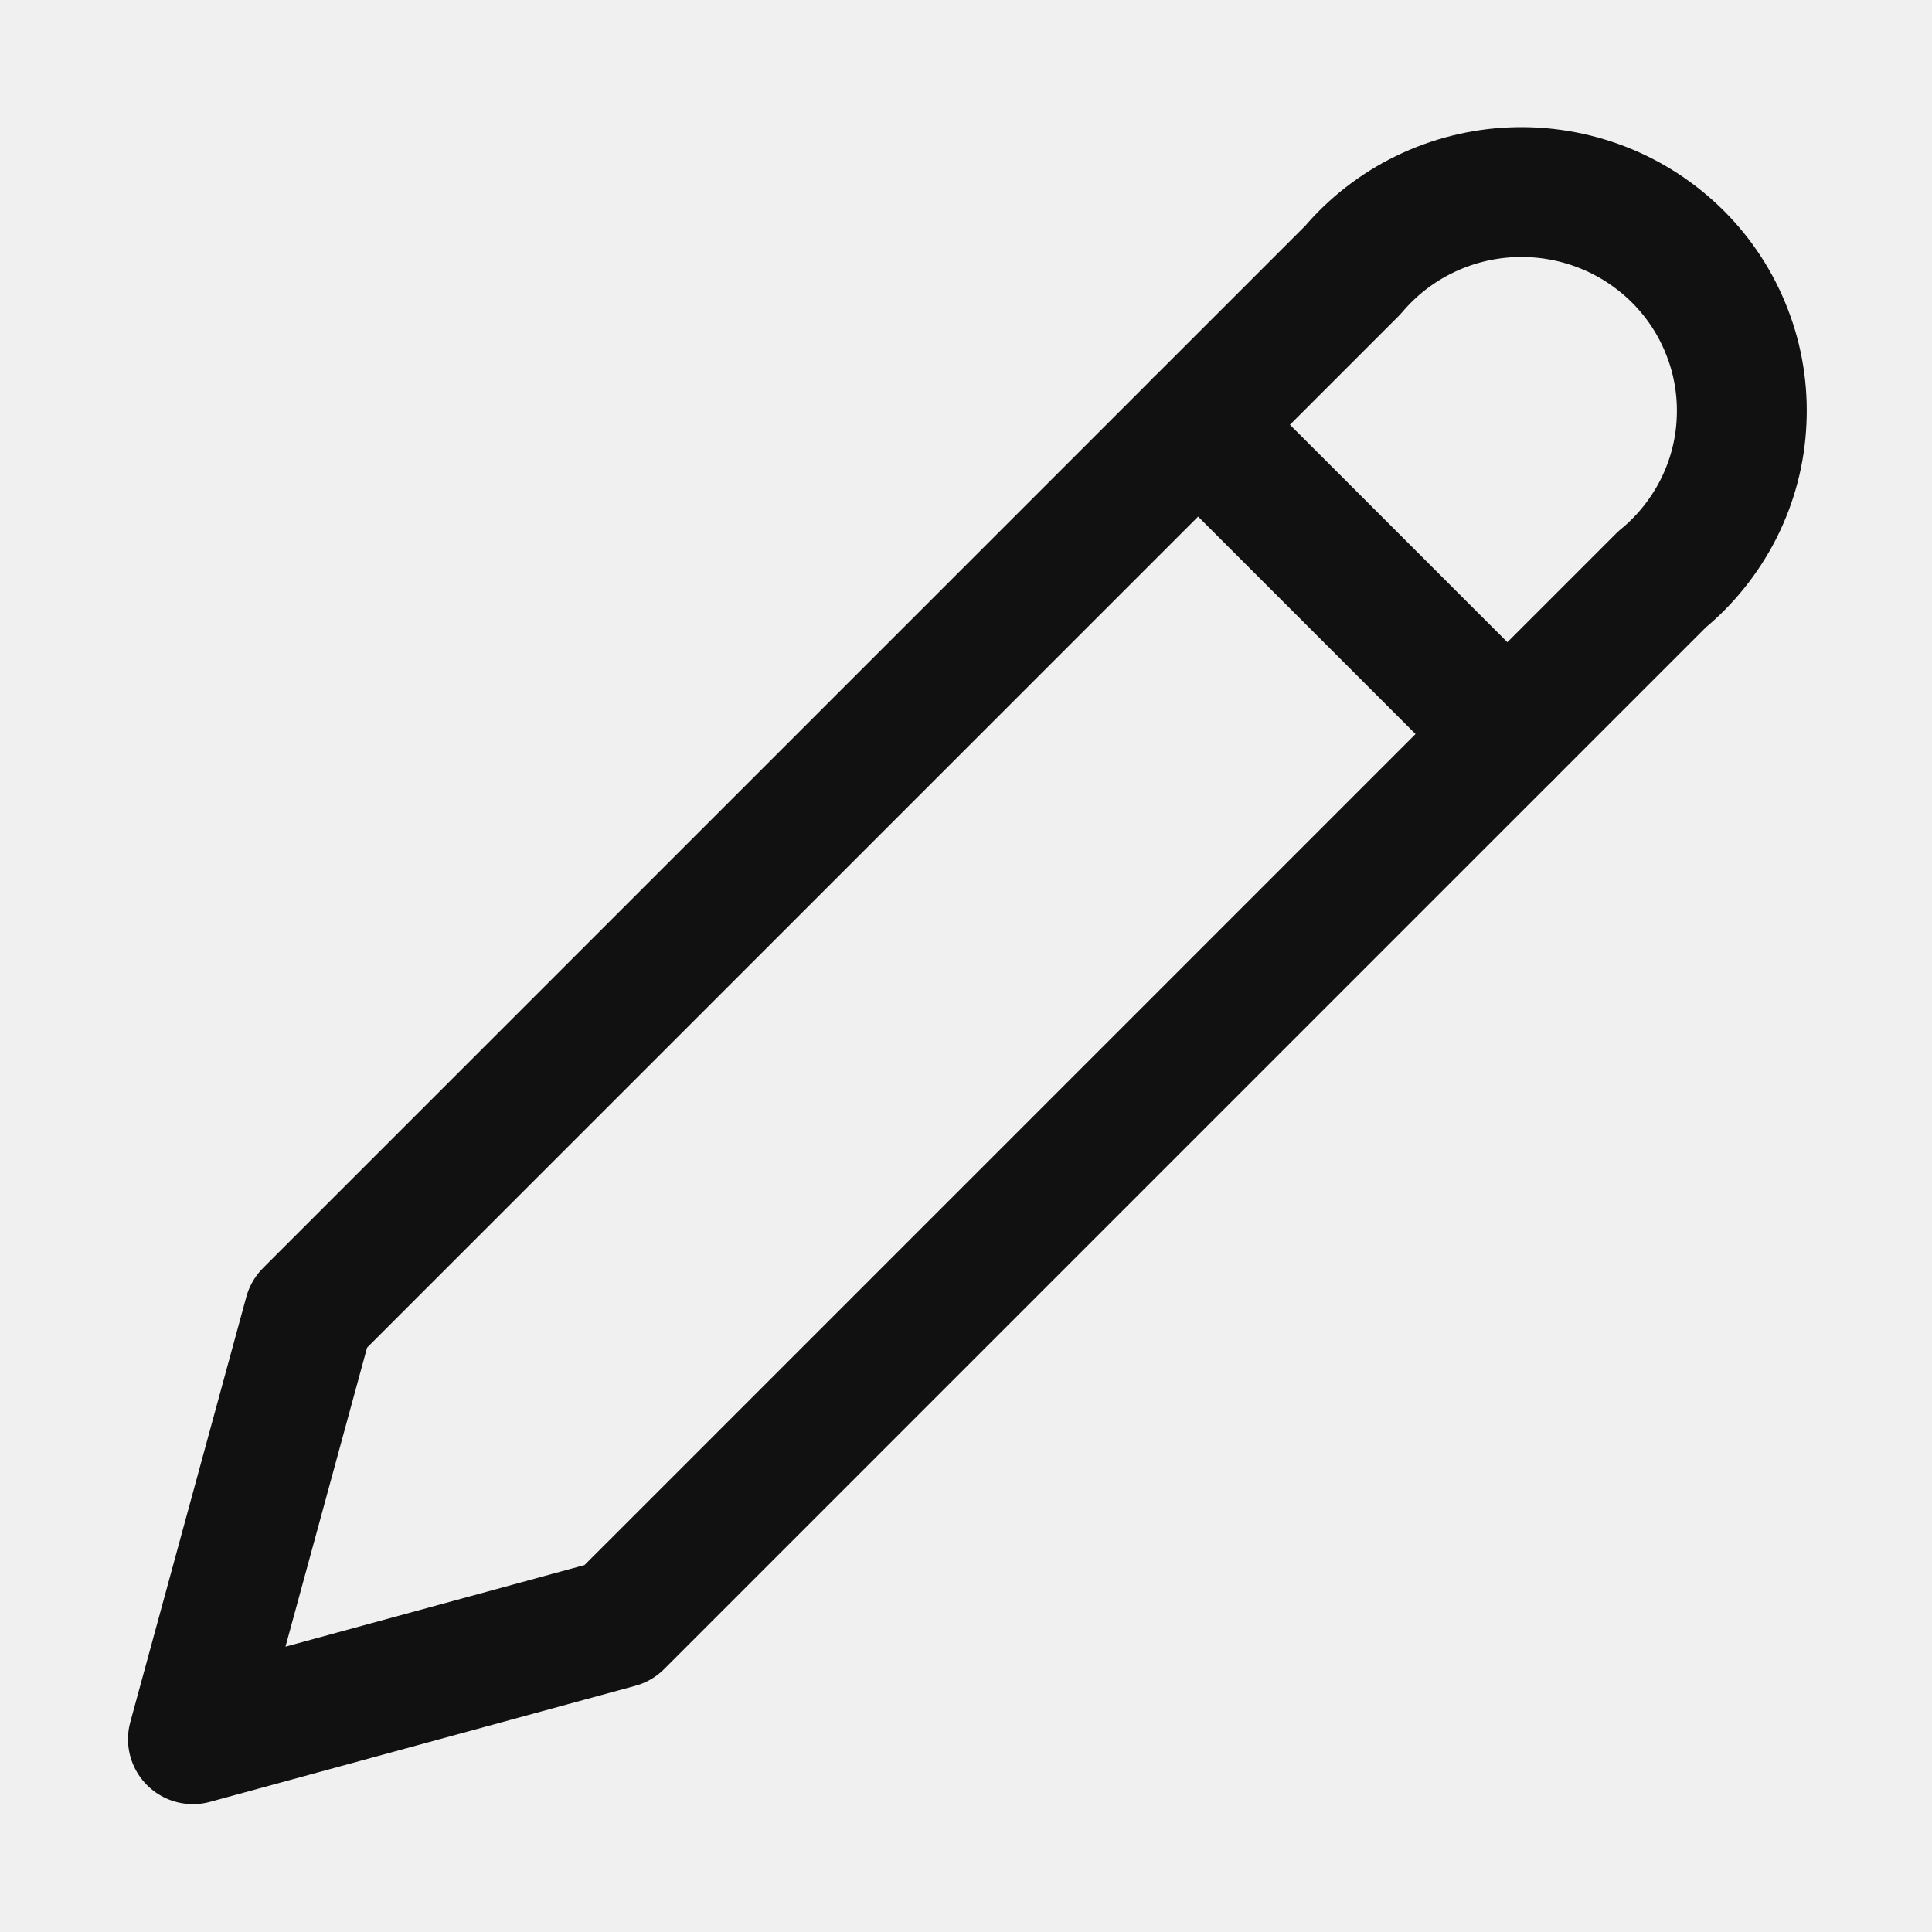
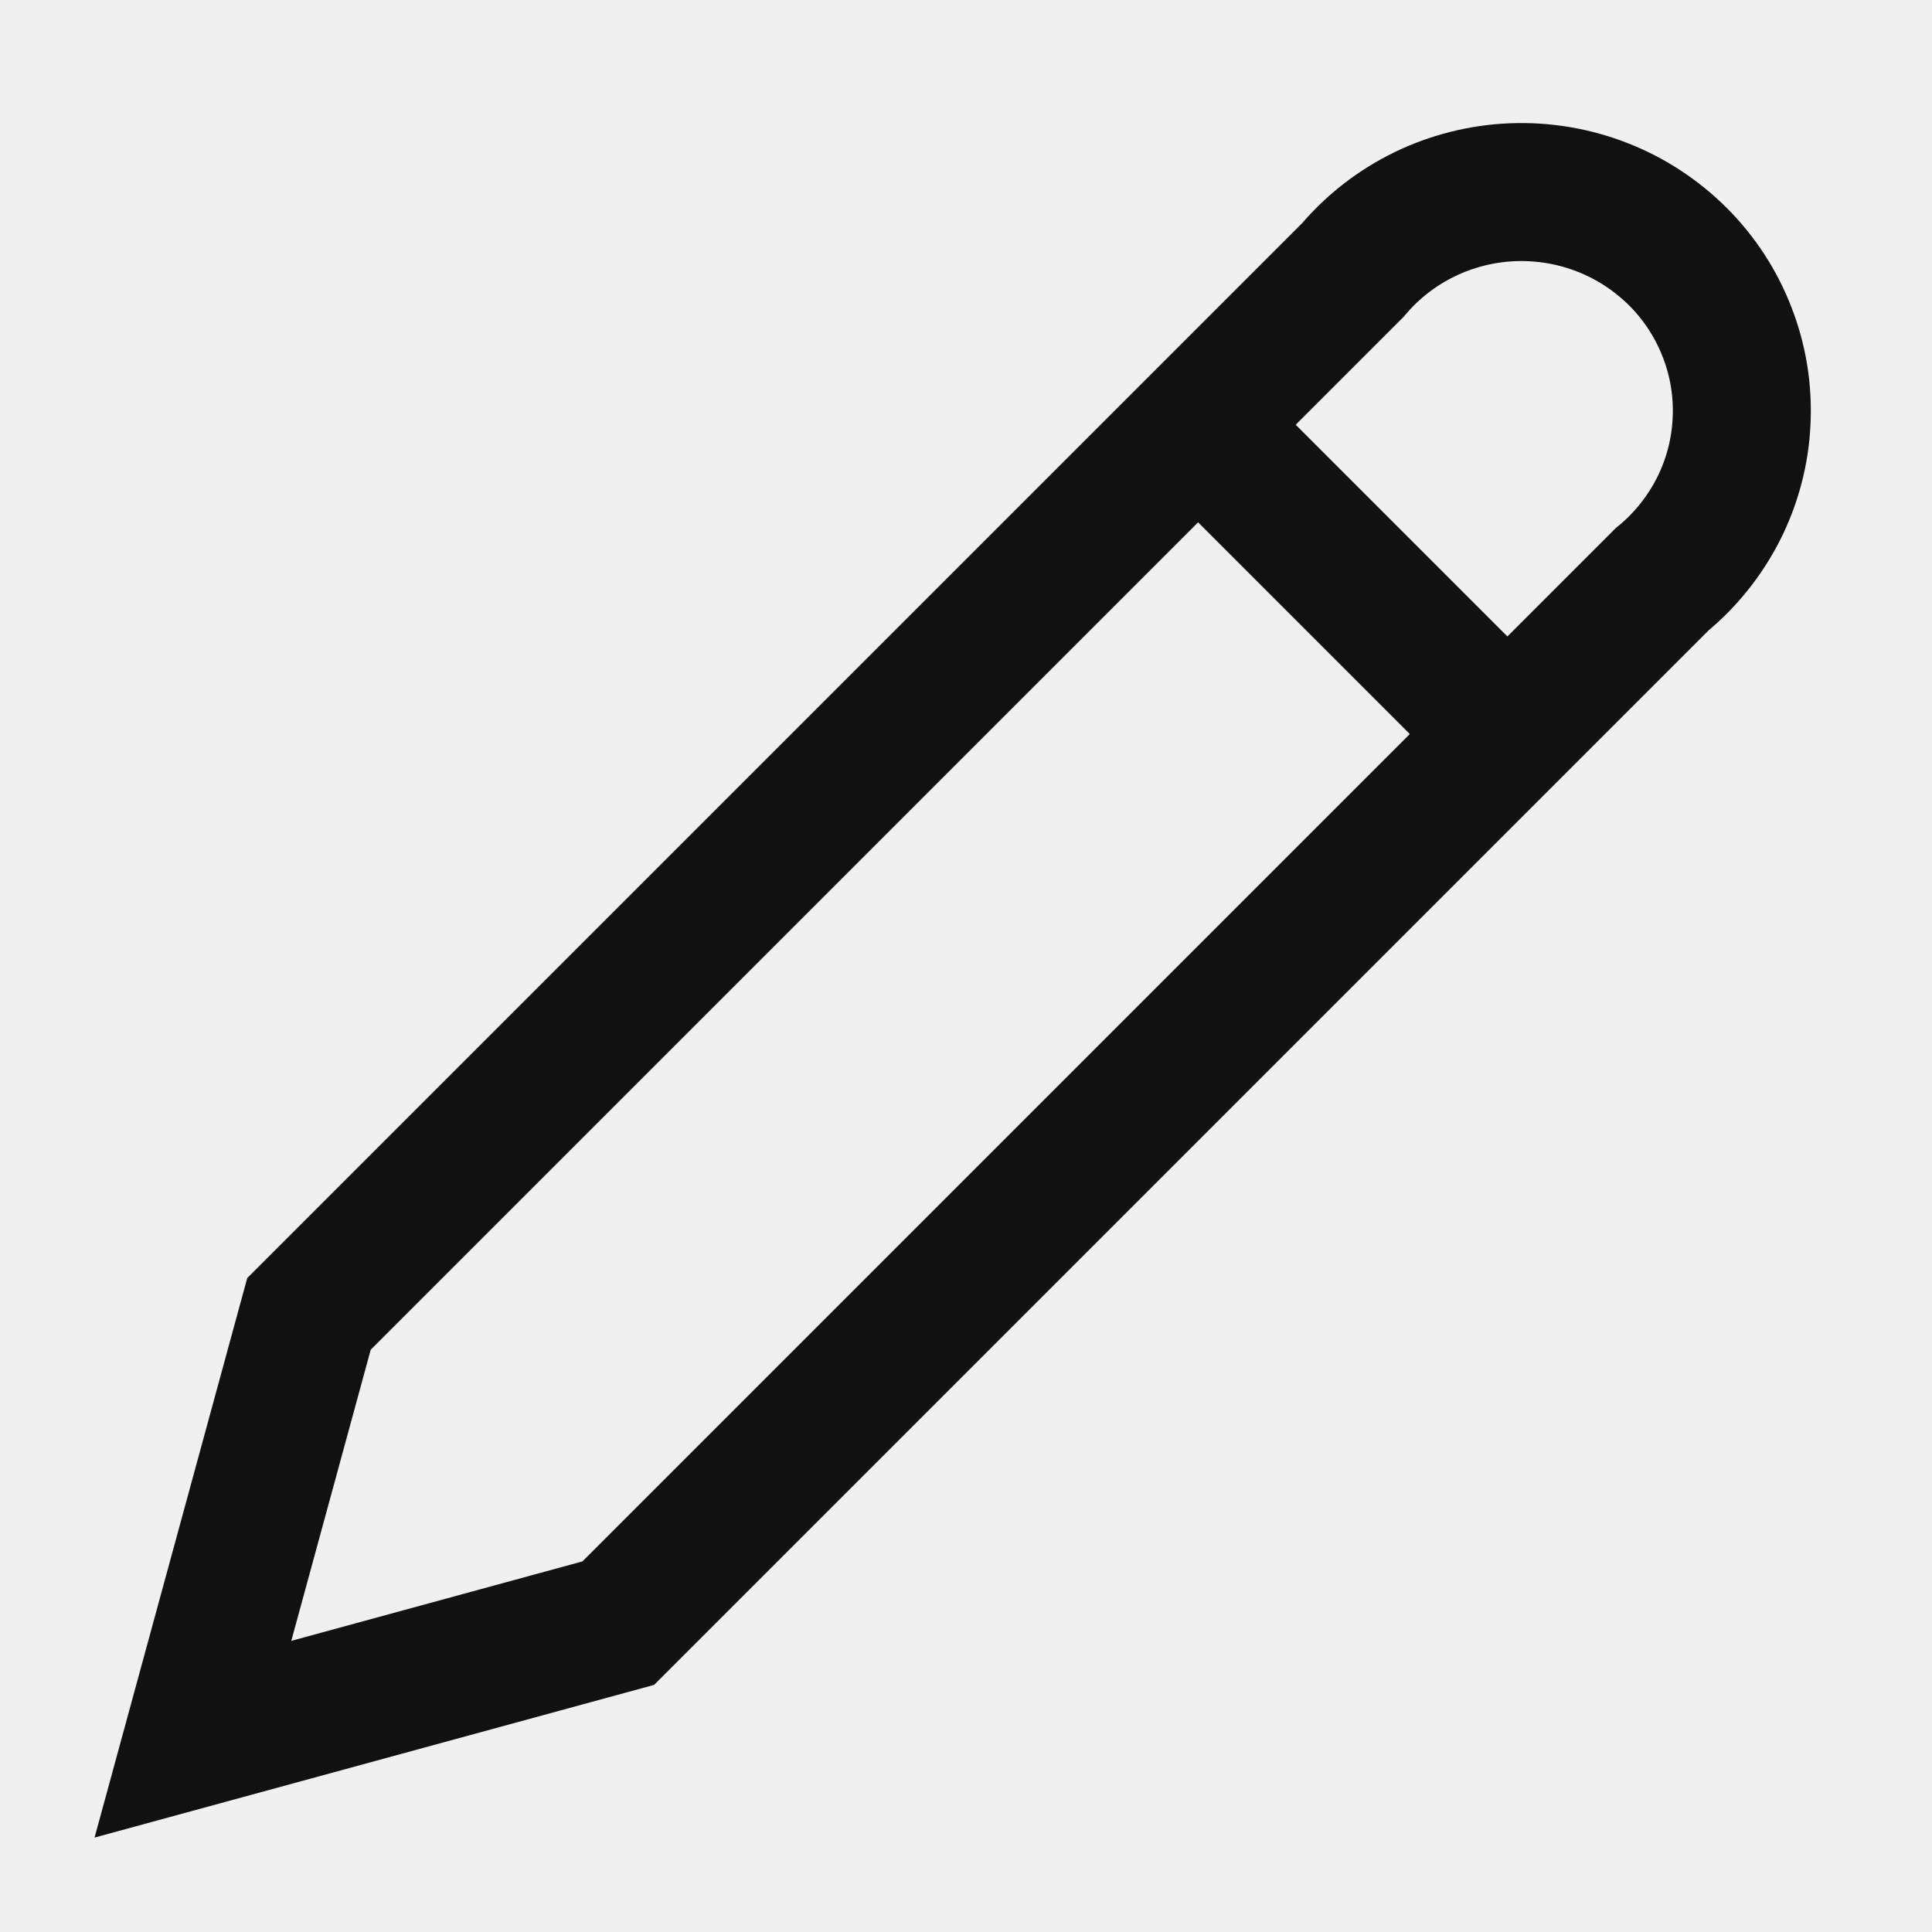
<svg xmlns="http://www.w3.org/2000/svg" width="14" height="14" viewBox="0 0 14 14" fill="none">
-   <g id="Frame" clip-path="url(#clip0_252_260)">
-     <path id="Vector" d="M9.803 1.957C9.946 1.788 10.122 1.651 10.321 1.554C10.52 1.457 10.738 1.402 10.959 1.393C11.181 1.384 11.402 1.421 11.608 1.501C11.815 1.581 12.002 1.704 12.159 1.86C12.315 2.016 12.437 2.203 12.516 2.409C12.596 2.614 12.631 2.834 12.62 3.054C12.61 3.274 12.553 3.489 12.454 3.686C12.354 3.883 12.215 4.058 12.044 4.198L4.48 11.762L1.398 12.603L2.239 9.521L9.803 1.957Z" stroke="#111111" stroke-width="0.941" stroke-linecap="round" stroke-linejoin="round" />
-     <path id="Vector_2" d="M8.682 3.078L10.923 5.319" stroke="#111111" stroke-width="0.941" stroke-linecap="round" stroke-linejoin="round" />
+   <g id="Frame" clipPath="url(#clip0_252_260)">
+     <path id="Vector" d="M9.803 1.957C9.946 1.788 10.122 1.651 10.321 1.554C10.52 1.457 10.738 1.402 10.959 1.393C11.181 1.384 11.402 1.421 11.608 1.501C11.815 1.581 12.002 1.704 12.159 1.86C12.315 2.016 12.437 2.203 12.516 2.409C12.596 2.614 12.631 2.834 12.62 3.054C12.61 3.274 12.553 3.489 12.454 3.686C12.354 3.883 12.215 4.058 12.044 4.198L4.48 11.762L1.398 12.603L2.239 9.521L9.803 1.957Z" stroke="#111111" strokeWidth="0.941" strokeLinecap="round" strokeLinejoin="round" />
+     <path id="Vector_2" d="M8.682 3.078L10.923 5.319" stroke="#111111" strokeWidth="0.941" strokeLinecap="round" strokeLinejoin="round" />
  </g>
  <defs>
    <clipPath id="clip0_252_260">
      <rect width="13.447" height="13.447" fill="white" transform="translate(0.277344 0.276367)" />
    </clipPath>
  </defs>
</svg>
